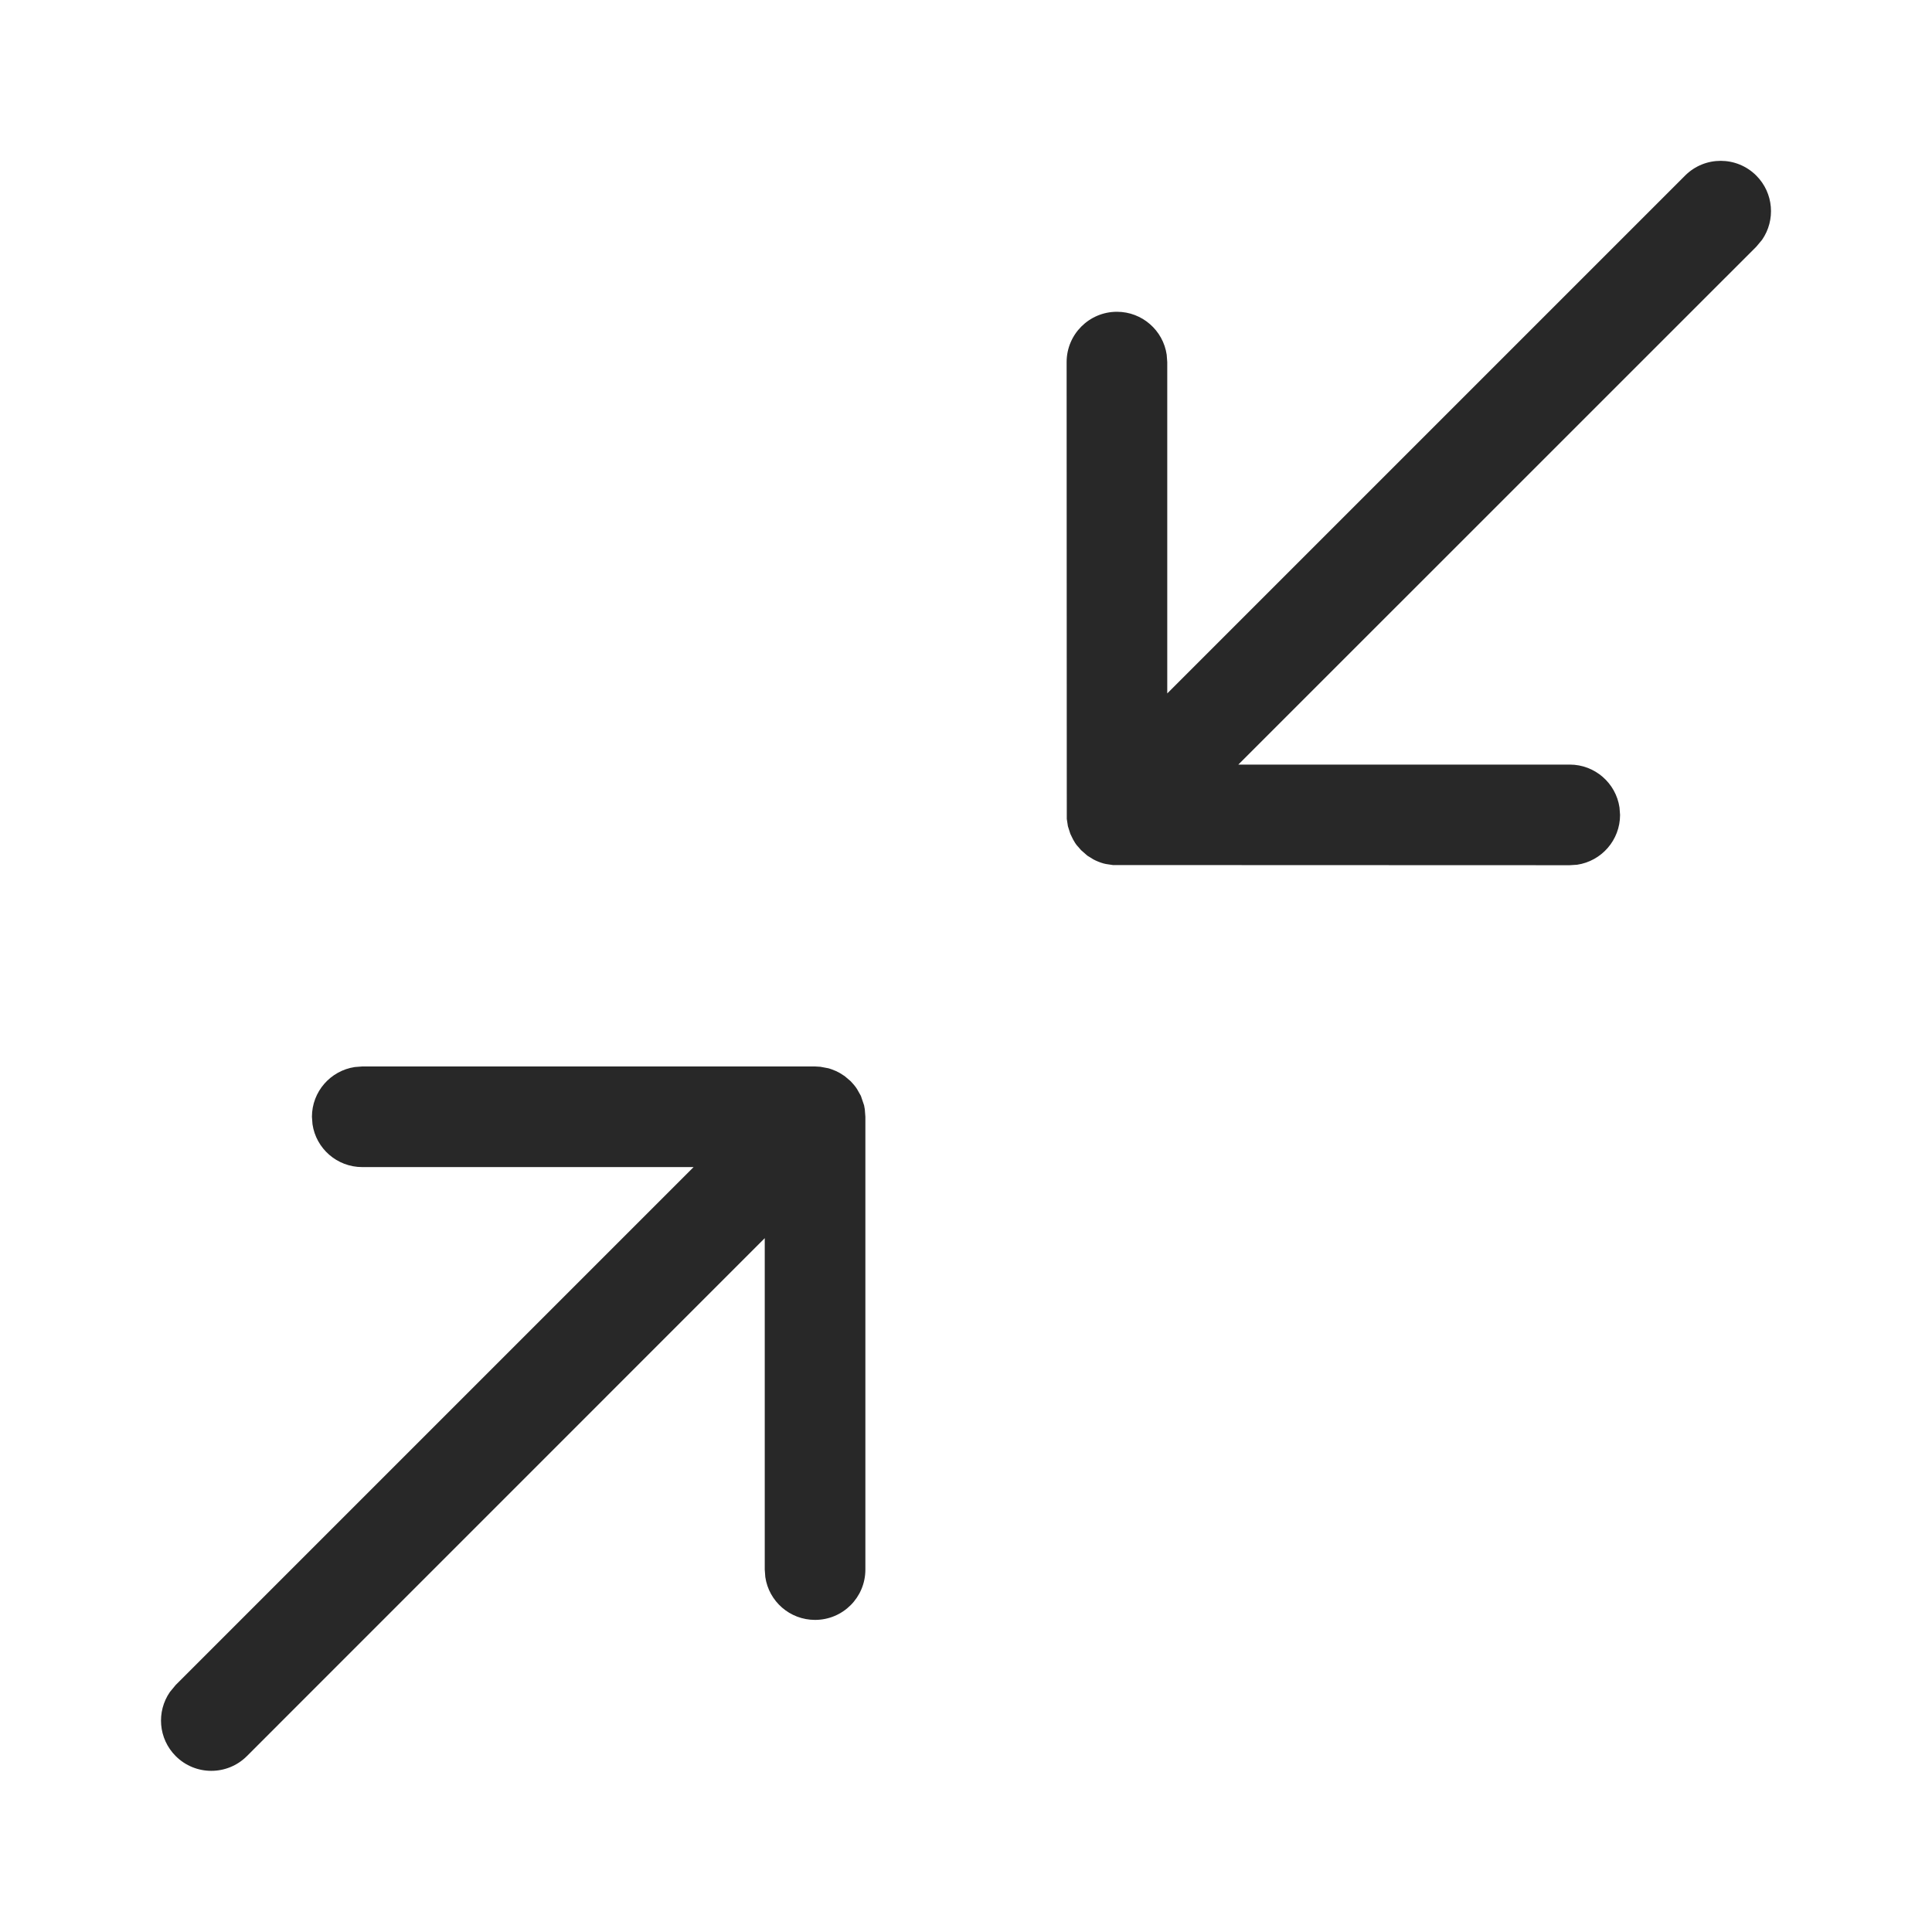
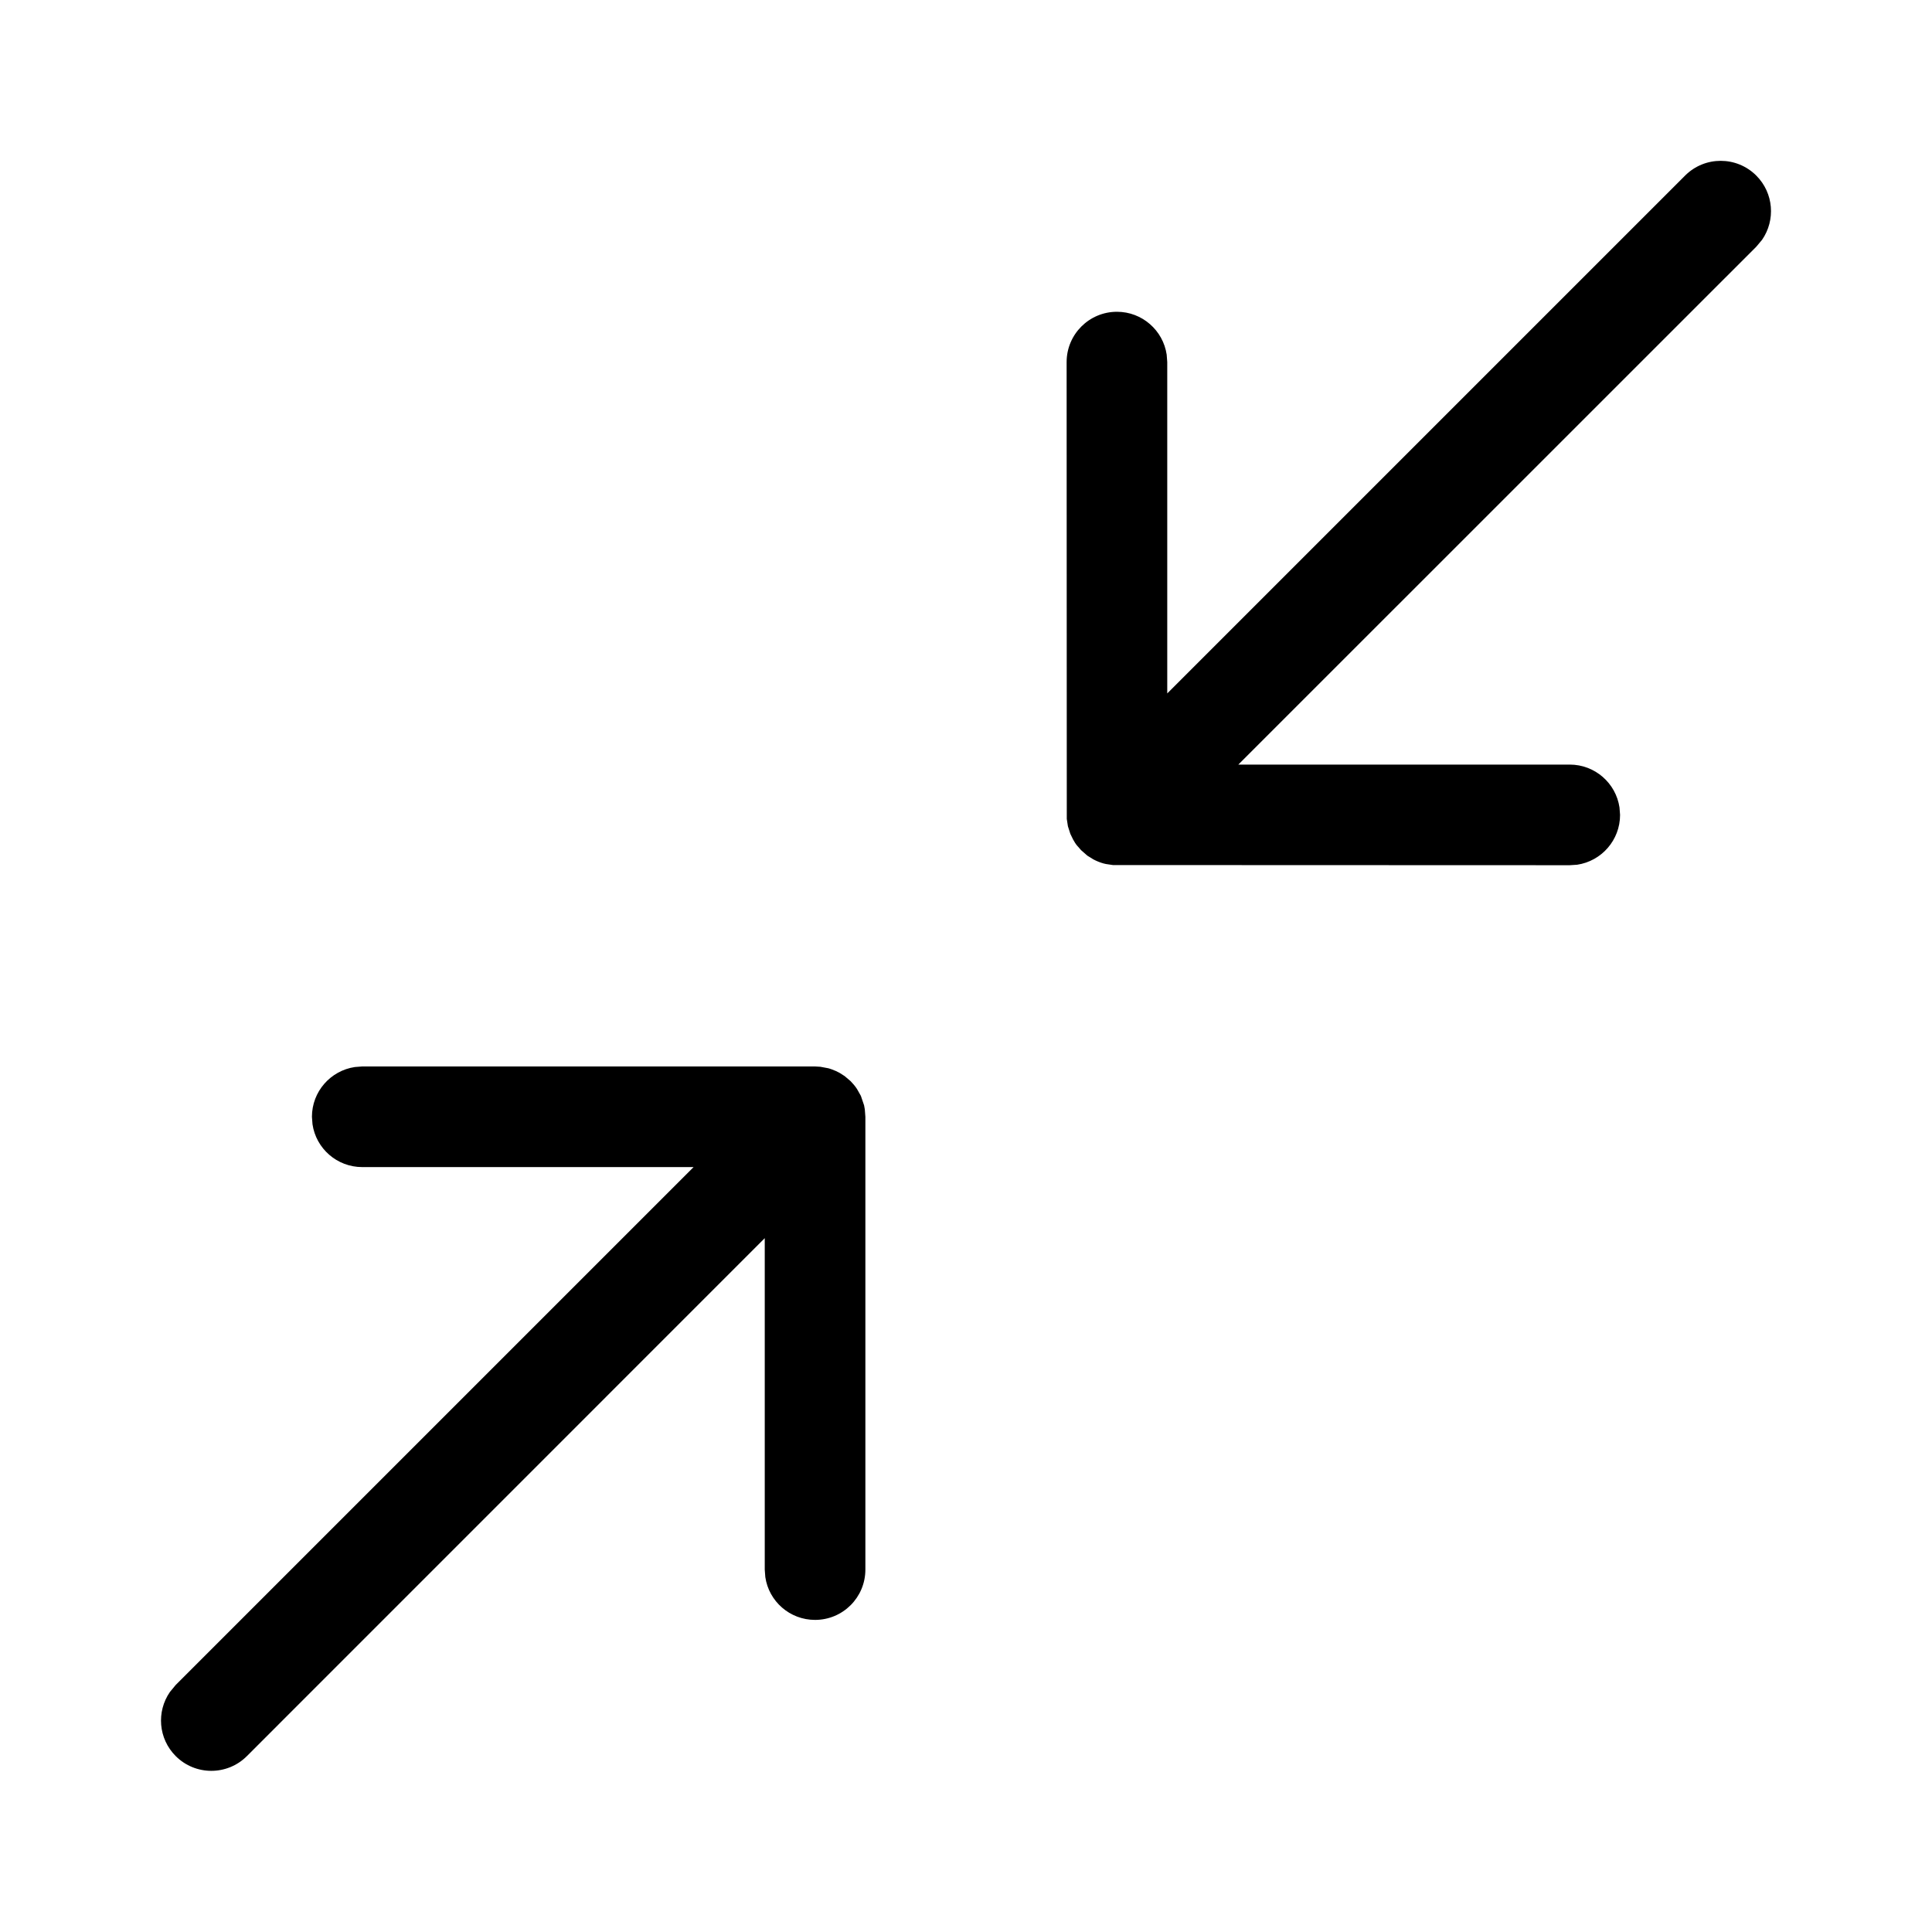
<svg xmlns="http://www.w3.org/2000/svg" width="24px" height="24px" viewBox="0 0 24 24" version="1.1">
-   <g id="Icon/Essential/Shrink" stroke="none" stroke-width="1" fill="none" fill-rule="evenodd" fill-opacity="0.84">
-     <path d="M4.5,13.248 L10.125,13.248 L10.192,13.252 L10.293,13.271 L10.327,13.282 L10.385,13.305 L10.432,13.329 L10.493,13.368 L10.567,13.431 C10.597,13.462 10.624,13.494 10.646,13.528 L10.694,13.613 L10.734,13.731 L10.743,13.781 L10.75,13.873 L10.75,19.498 C10.75,19.844 10.47,20.123 10.125,20.123 C9.811,20.123 9.551,19.892 9.507,19.591 L9.5,19.498 L9.5,15.381 L3.067,21.815 C2.823,22.059 2.427,22.059 2.183,21.815 C1.966,21.598 1.942,21.262 2.111,21.018 L2.183,20.931 L8.616,14.498 L4.5,14.498 C4.186,14.498 3.926,14.267 3.882,13.966 L3.875,13.873 C3.875,13.56 4.106,13.3 4.408,13.255 L4.5,13.248 Z M21.817,2.181 C22.034,2.398 22.058,2.735 21.889,2.979 L21.817,3.065 L15.383,9.498 L19.5,9.498 C19.814,9.498 20.074,9.73 20.118,10.031 L20.125,10.123 C20.125,10.437 19.894,10.697 19.592,10.742 L19.5,10.748 L13.825,10.746 L13.738,10.733 L13.708,10.726 C13.665,10.714 13.623,10.697 13.583,10.676 L13.507,10.629 L13.424,10.556 C13.406,10.537 13.389,10.517 13.374,10.496 L13.433,10.565 C13.404,10.536 13.378,10.505 13.356,10.472 L13.331,10.43 L13.296,10.358 L13.266,10.264 L13.252,10.173 L13.25,4.498 C13.25,4.153 13.53,3.873 13.875,3.873 C14.189,3.873 14.449,4.105 14.493,4.406 L14.5,4.498 L14.5,8.614 L20.933,2.181 C21.177,1.937 21.573,1.937 21.817,2.181 Z" id="Shrink" fill="#000000" />
+   <g id="Icons" stroke="none" stroke-width="1" fill="none" fill-rule="evenodd">
+     <g id="Overview" transform="translate(-1209, -450)" fill="currentColor">
+       <g id="Icons" transform="translate(368.5, 100)">
+         <g id="Icon/Essential/Shrink" transform="translate(840.5, 350)">
+           <path d="M4.5,13.248 L10.125,13.248 L10.192,13.252 L10.293,13.271 L10.327,13.282 L10.385,13.305 L10.432,13.329 L10.493,13.368 L10.567,13.431 C10.597,13.462 10.624,13.494 10.646,13.528 L10.694,13.613 L10.734,13.731 L10.743,13.781 L10.75,13.873 L10.75,19.498 C10.75,19.844 10.47,20.123 10.125,20.123 C9.811,20.123 9.551,19.892 9.507,19.591 L9.5,19.498 L9.5,15.381 L3.067,21.815 C2.823,22.059 2.427,22.059 2.183,21.815 C1.966,21.598 1.942,21.262 2.111,21.018 L2.183,20.931 L8.616,14.498 L4.5,14.498 C4.186,14.498 3.926,14.267 3.882,13.966 L3.875,13.873 C3.875,13.56 4.106,13.3 4.408,13.255 L4.5,13.248 Z M21.817,2.181 C22.034,2.398 22.058,2.735 21.889,2.979 L21.817,3.065 L15.383,9.498 L19.5,9.498 C19.814,9.498 20.074,9.73 20.118,10.031 L20.125,10.123 C20.125,10.437 19.894,10.697 19.592,10.742 L19.5,10.748 L13.825,10.746 L13.738,10.733 L13.708,10.726 C13.665,10.714 13.623,10.697 13.583,10.676 L13.507,10.629 L13.424,10.556 C13.406,10.537 13.389,10.517 13.374,10.496 L13.433,10.565 C13.404,10.536 13.378,10.505 13.356,10.472 L13.331,10.43 L13.296,10.358 L13.266,10.264 L13.252,10.173 L13.25,4.498 C13.25,4.153 13.53,3.873 13.875,3.873 C14.189,3.873 14.449,4.105 14.493,4.406 L14.5,4.498 L14.5,8.614 L20.933,2.181 C21.177,1.937 21.573,1.937 21.817,2.181 Z" id="Shrink" />
+         </g>
+       </g>
+     </g>
  </g>
</svg>
